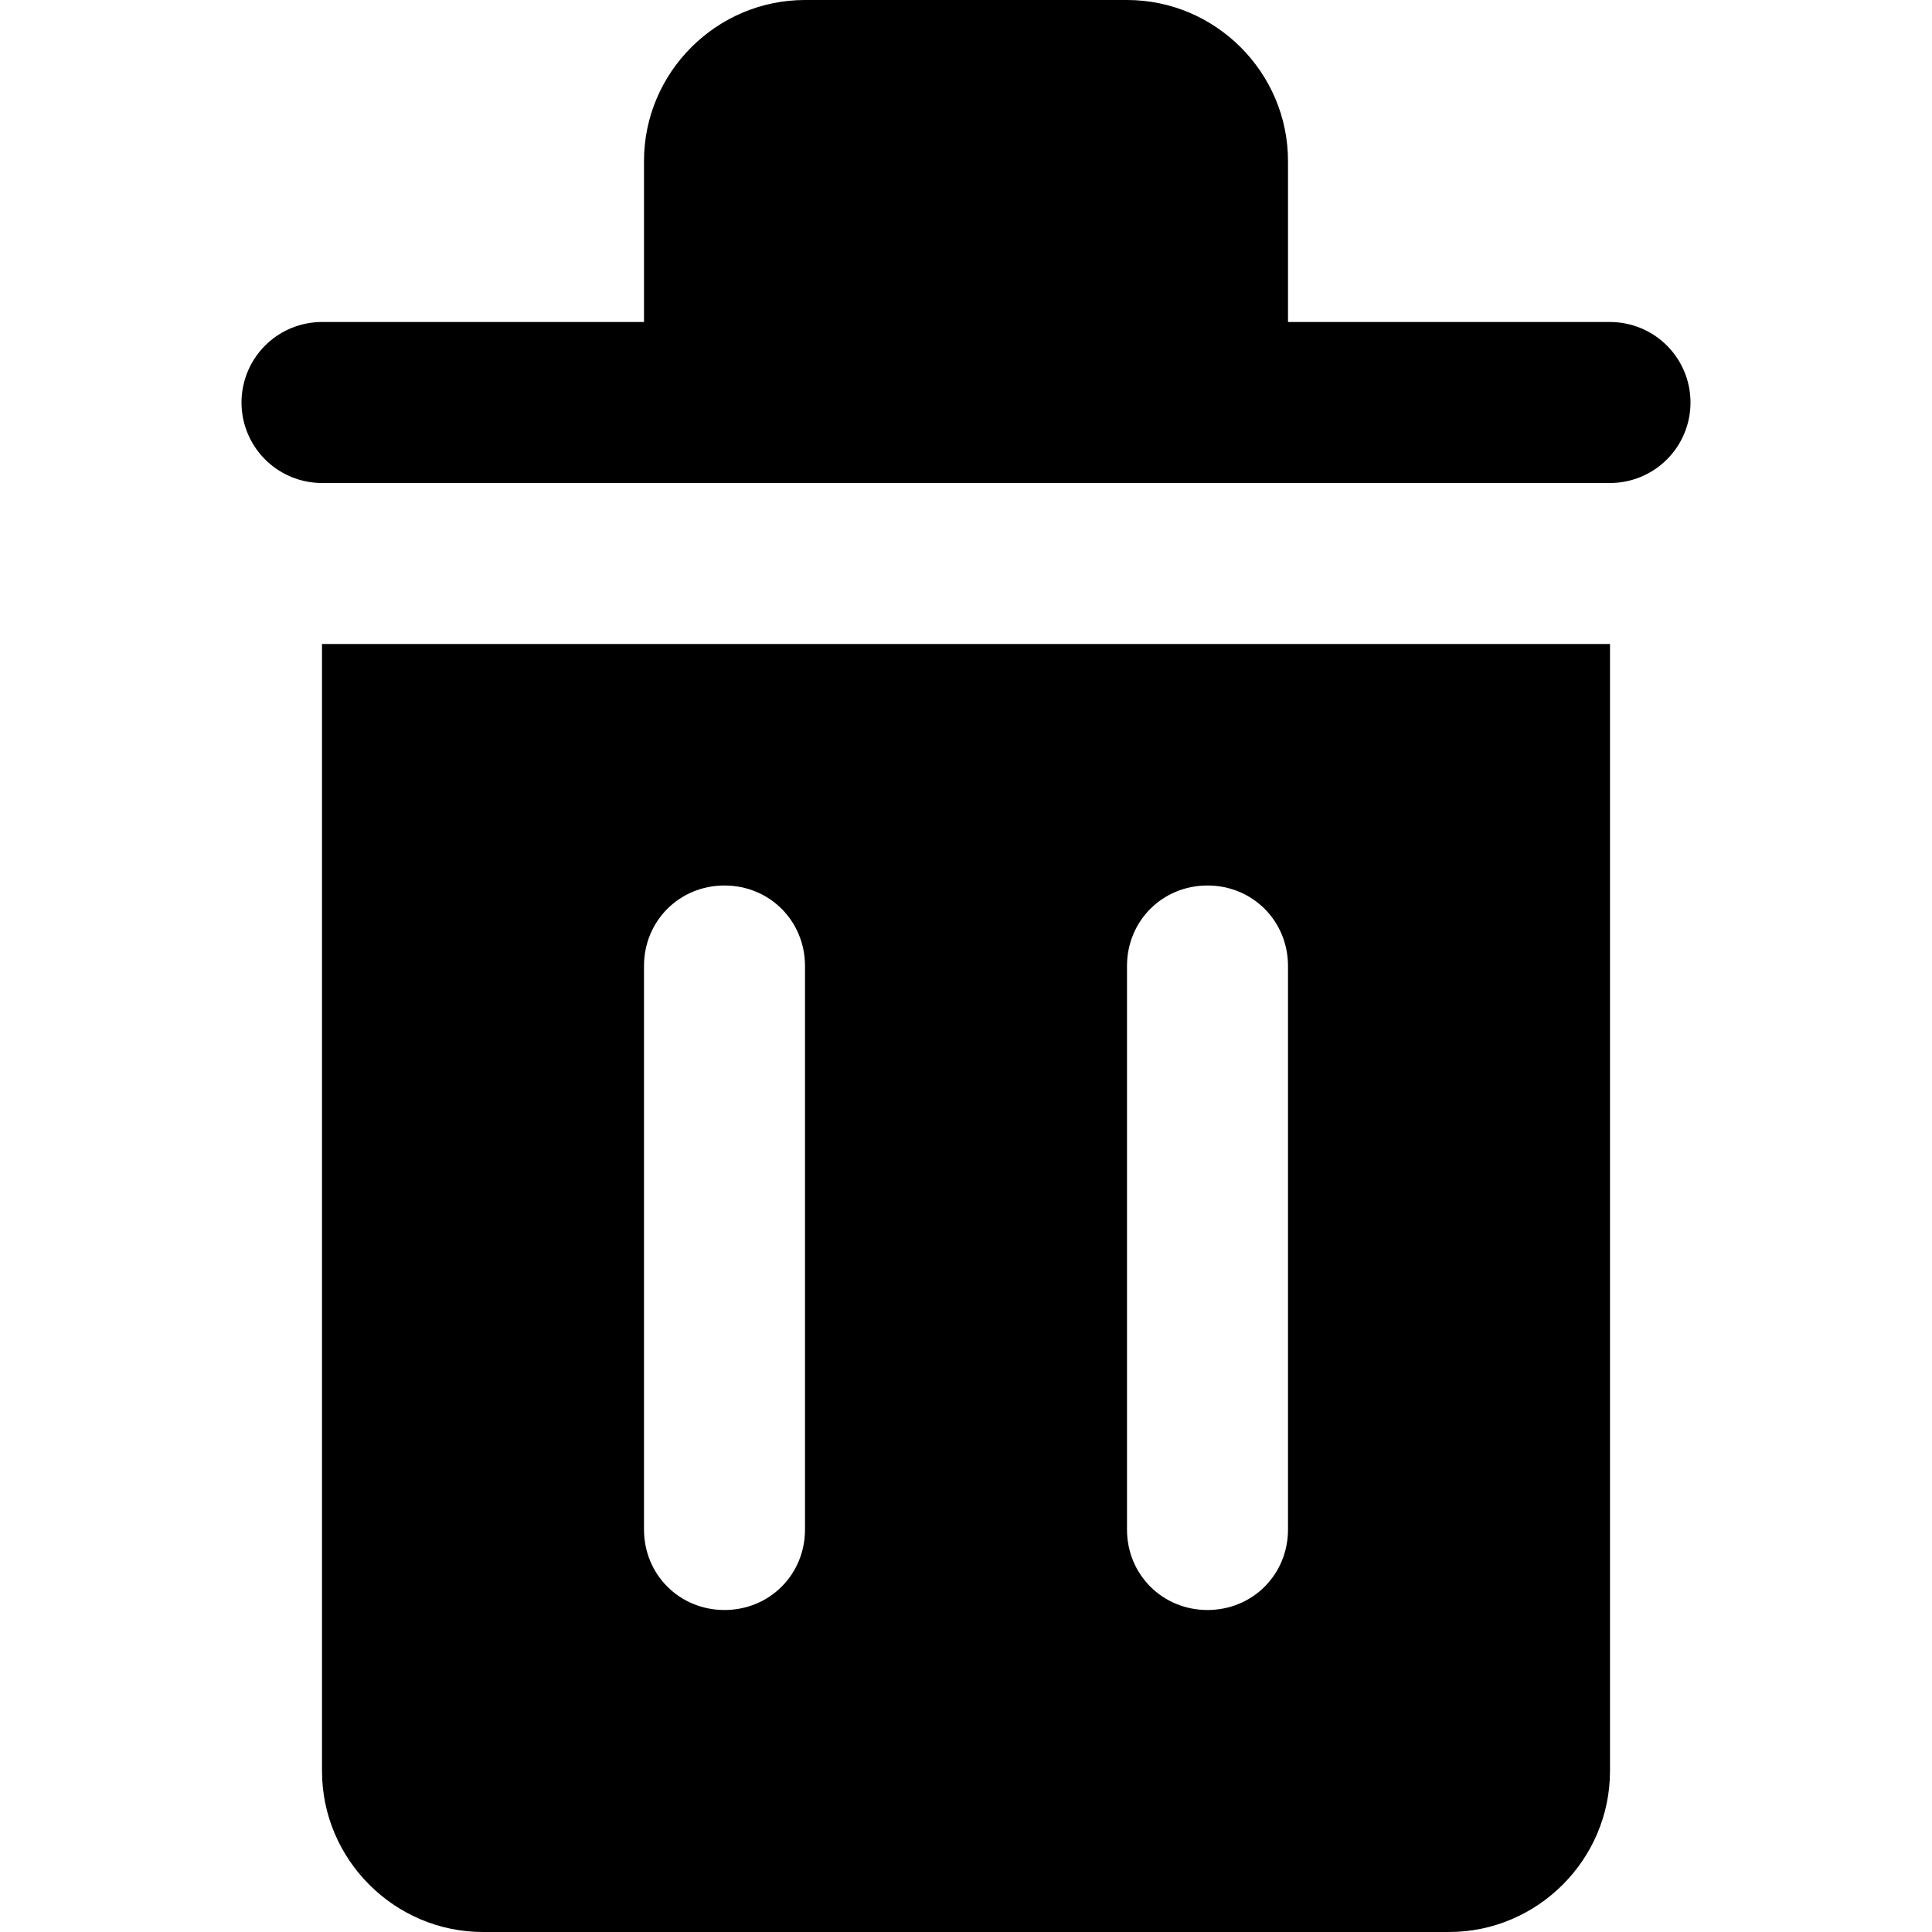
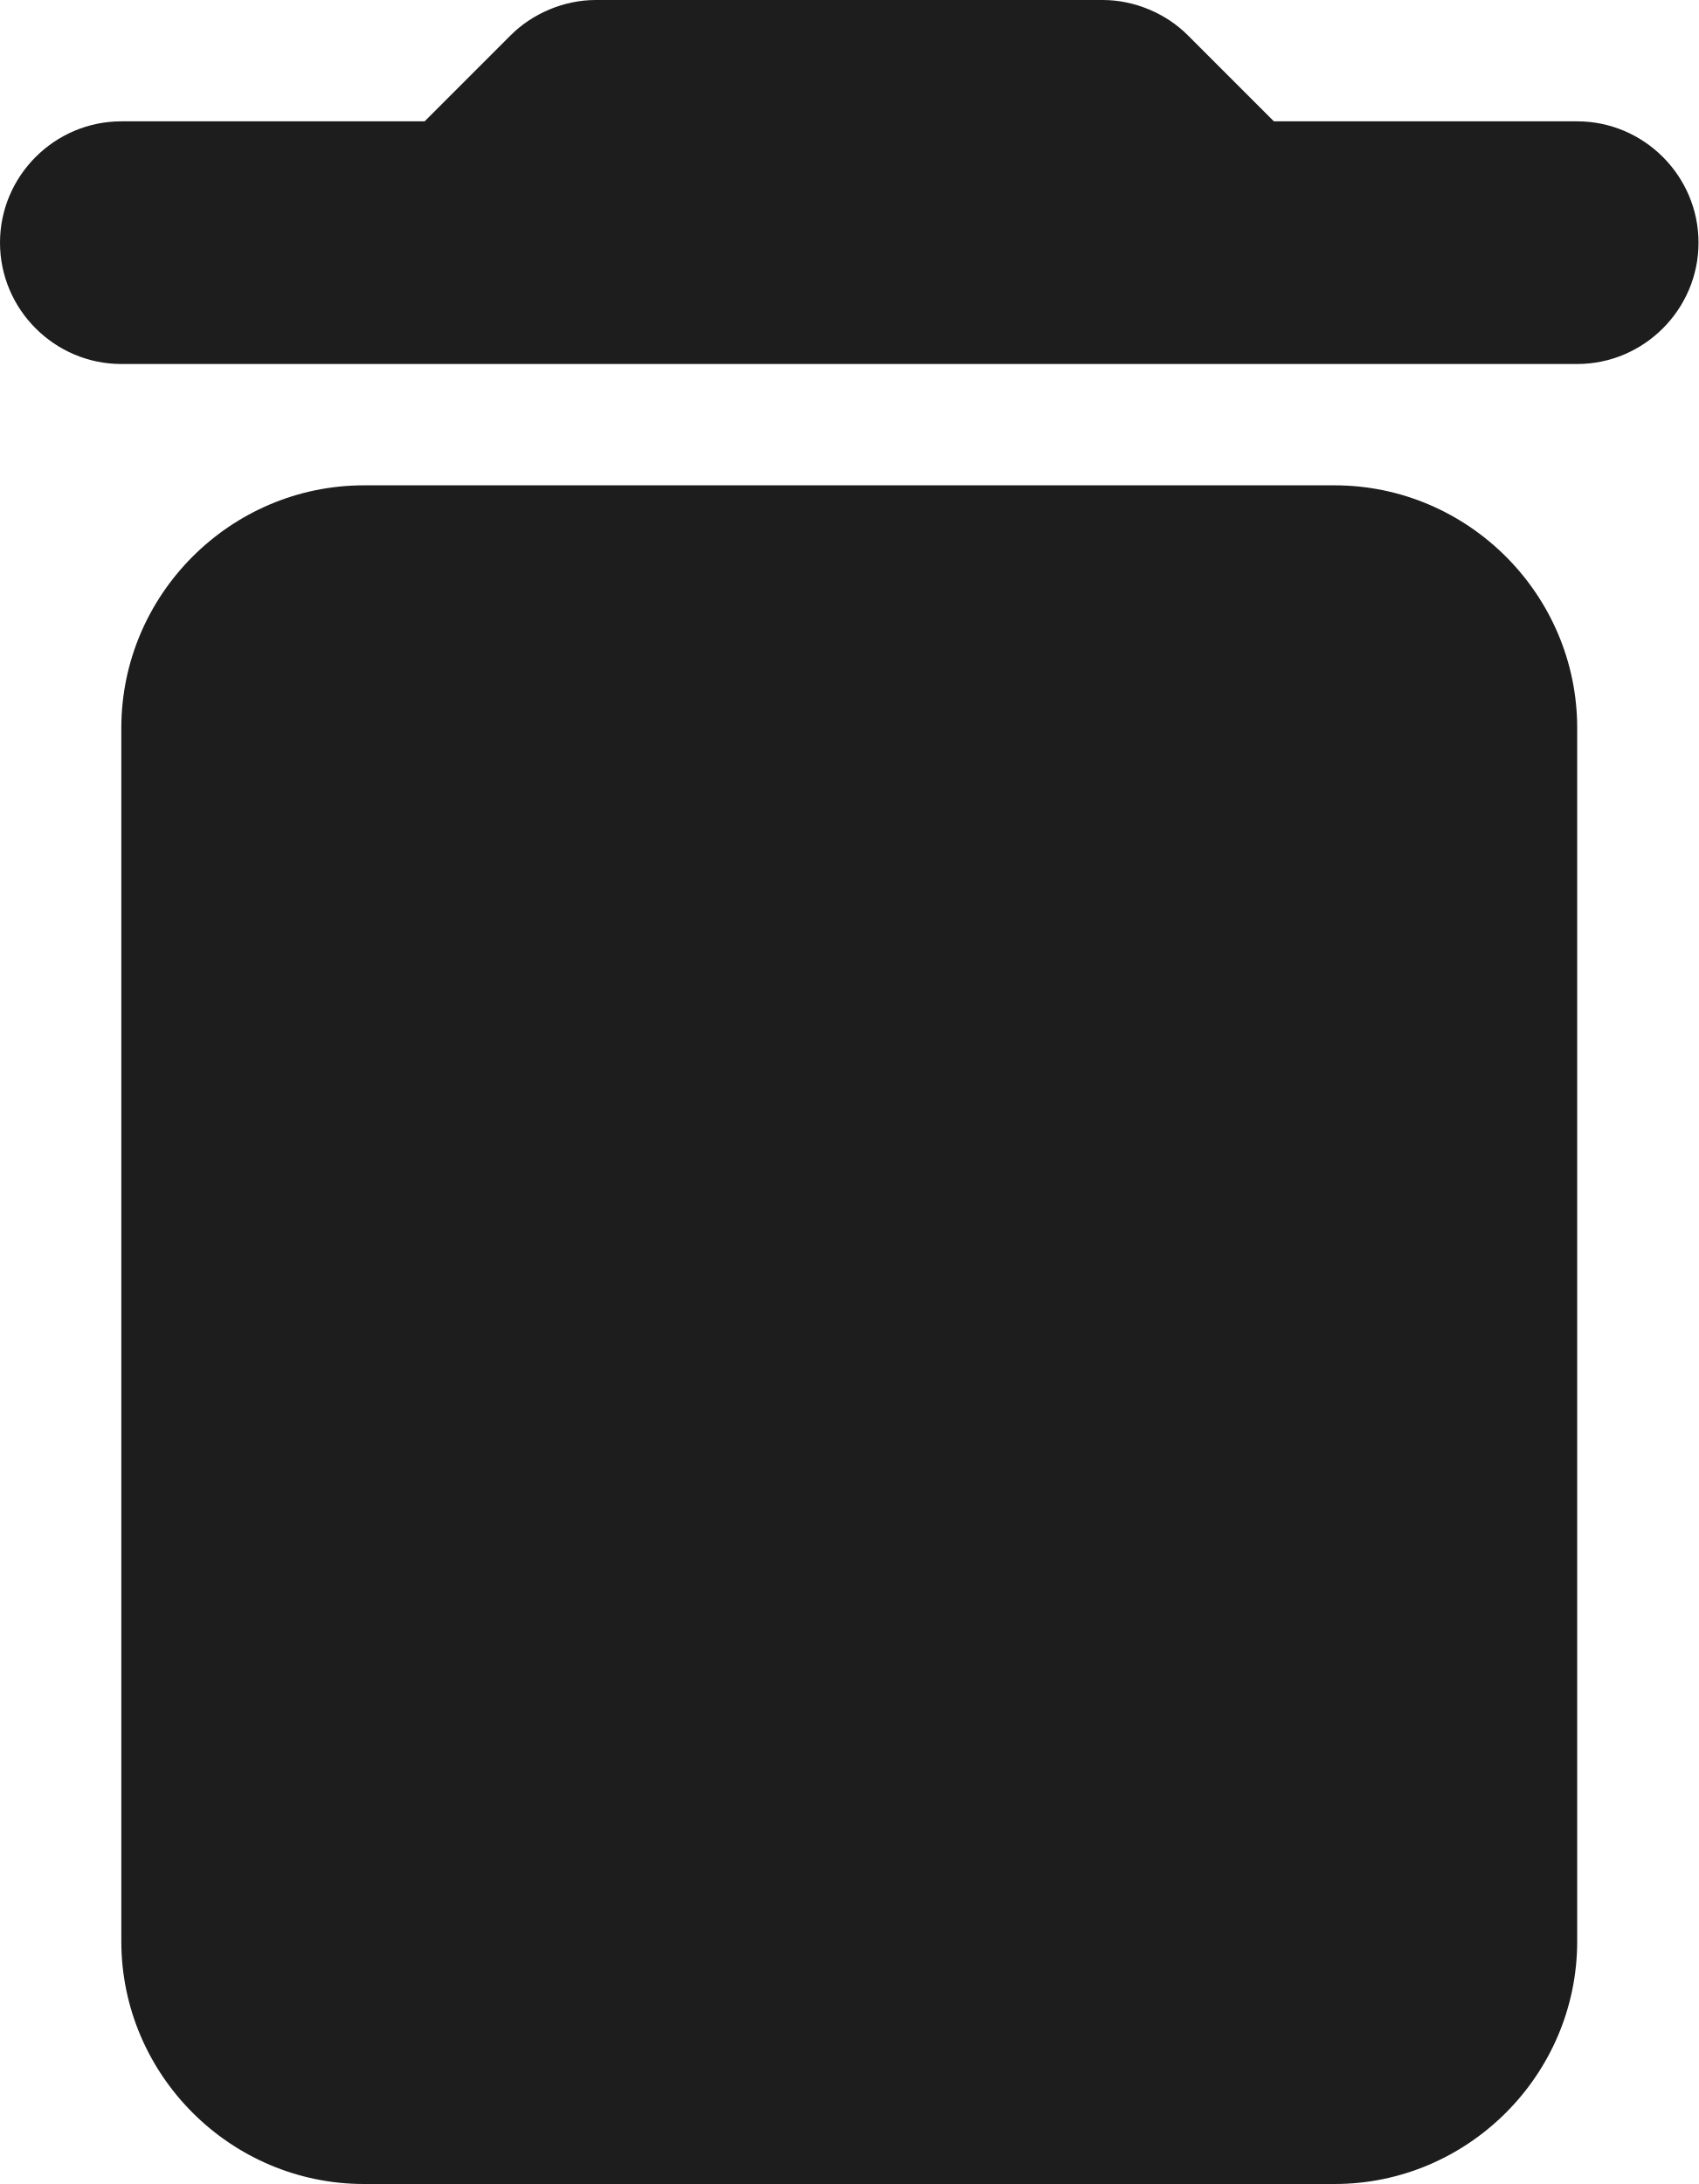
- <svg xmlns="http://www.w3.org/2000/svg" width="12" height="12" focusable="false" viewBox="0 0 12 12">
-   <path fill="none" stroke="currentColor" stroke-linecap="round" d="M2 2.5h8" />
-   <path fill="currentColor" d="M2 4v7c0 .55.45 1 1 1h6c.55 0 1-.45 1-1V4H2zm3 5.5c0 .28-.22.5-.5.5S4 9.78 4 9.5V6c0-.28.22-.5.5-.5s.5.22.5.5v3.5zm3 0c0 .28-.22.5-.5.5S7 9.78 7 9.5V6c0-.28.22-.5.5-.5s.5.22.5.5v3.5zM8 3H4V1c0-.55.45-1 1-1h2c.55 0 1 .45 1 1v2z" />
+ <svg xmlns="http://www.w3.org/2000/svg" width="14px" height="18px" viewBox="0 0 14 18" version="1.1">
+   <g id="Icons" stroke="none" stroke-width="1" fill="none" fill-rule="evenodd">
+     <g id="Rounded" transform="translate(-275, -245)">
+       <g id="Action" transform="translate(100, 100)">
+         <g id="-Round-/-Action-/-delete" transform="translate(170, 142)">
+           <g>
+             <polygon id="Path" points="0 0 24 0 24 24 0 24" />
+             <path d="M6,19 C6,20.1 6.9,21 8,21 L16,21 C17.1,21 18,20.1 18,19 L18,9 C18,7.9 17.1,7 16,7 L8,7 C6.9,7 6,7.9 6,9 L6,19 Z M18,4 L15.5,4 L14.79,3.29 C14.61,3.11 14.35,3 14.09,3 L9.91,3 C9.65,3 9.39,3.11 9.21,3.29 L8.5,4 L6,4 C5.45,4 5,4.45 5,5 C5,5.55 5.45,6 6,6 L18,6 C18.55,6 19,5.55 19,5 C19,4.45 18.55,4 18,4 Z" id="🔹Icon-Color" fill="#1D1D1D" />
+           </g>
+         </g>
+       </g>
+     </g>
+   </g>
</svg>
